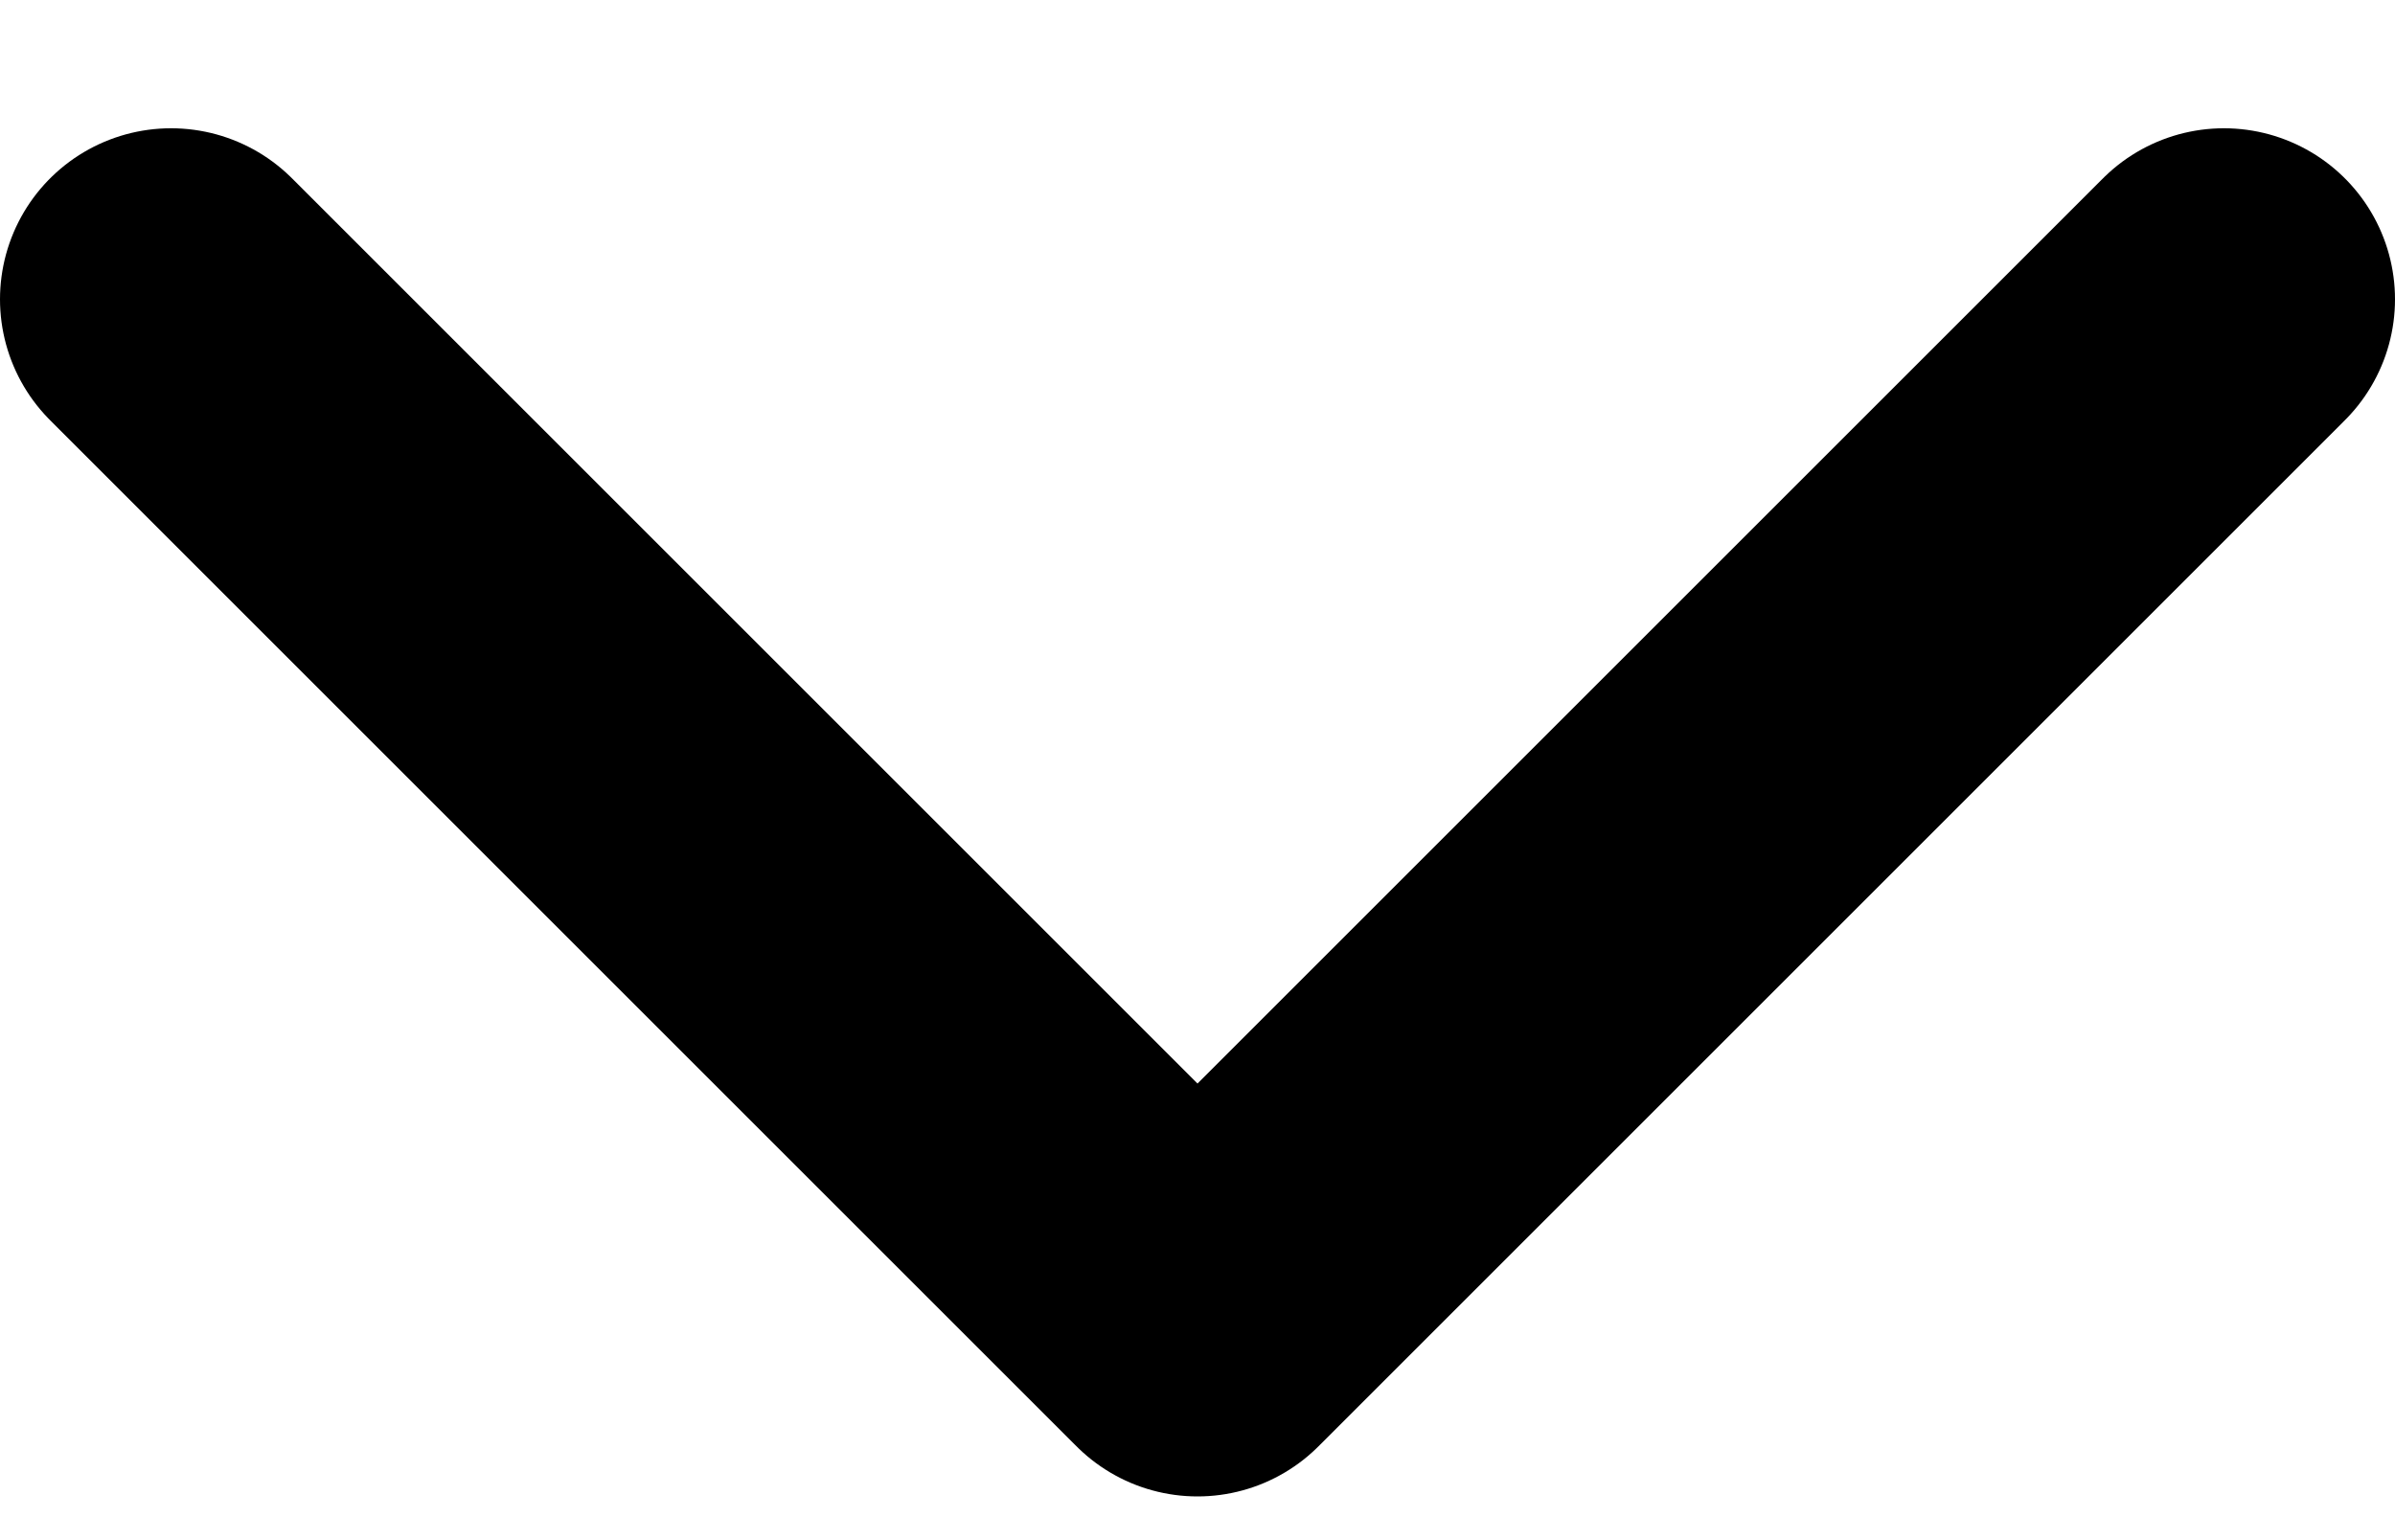
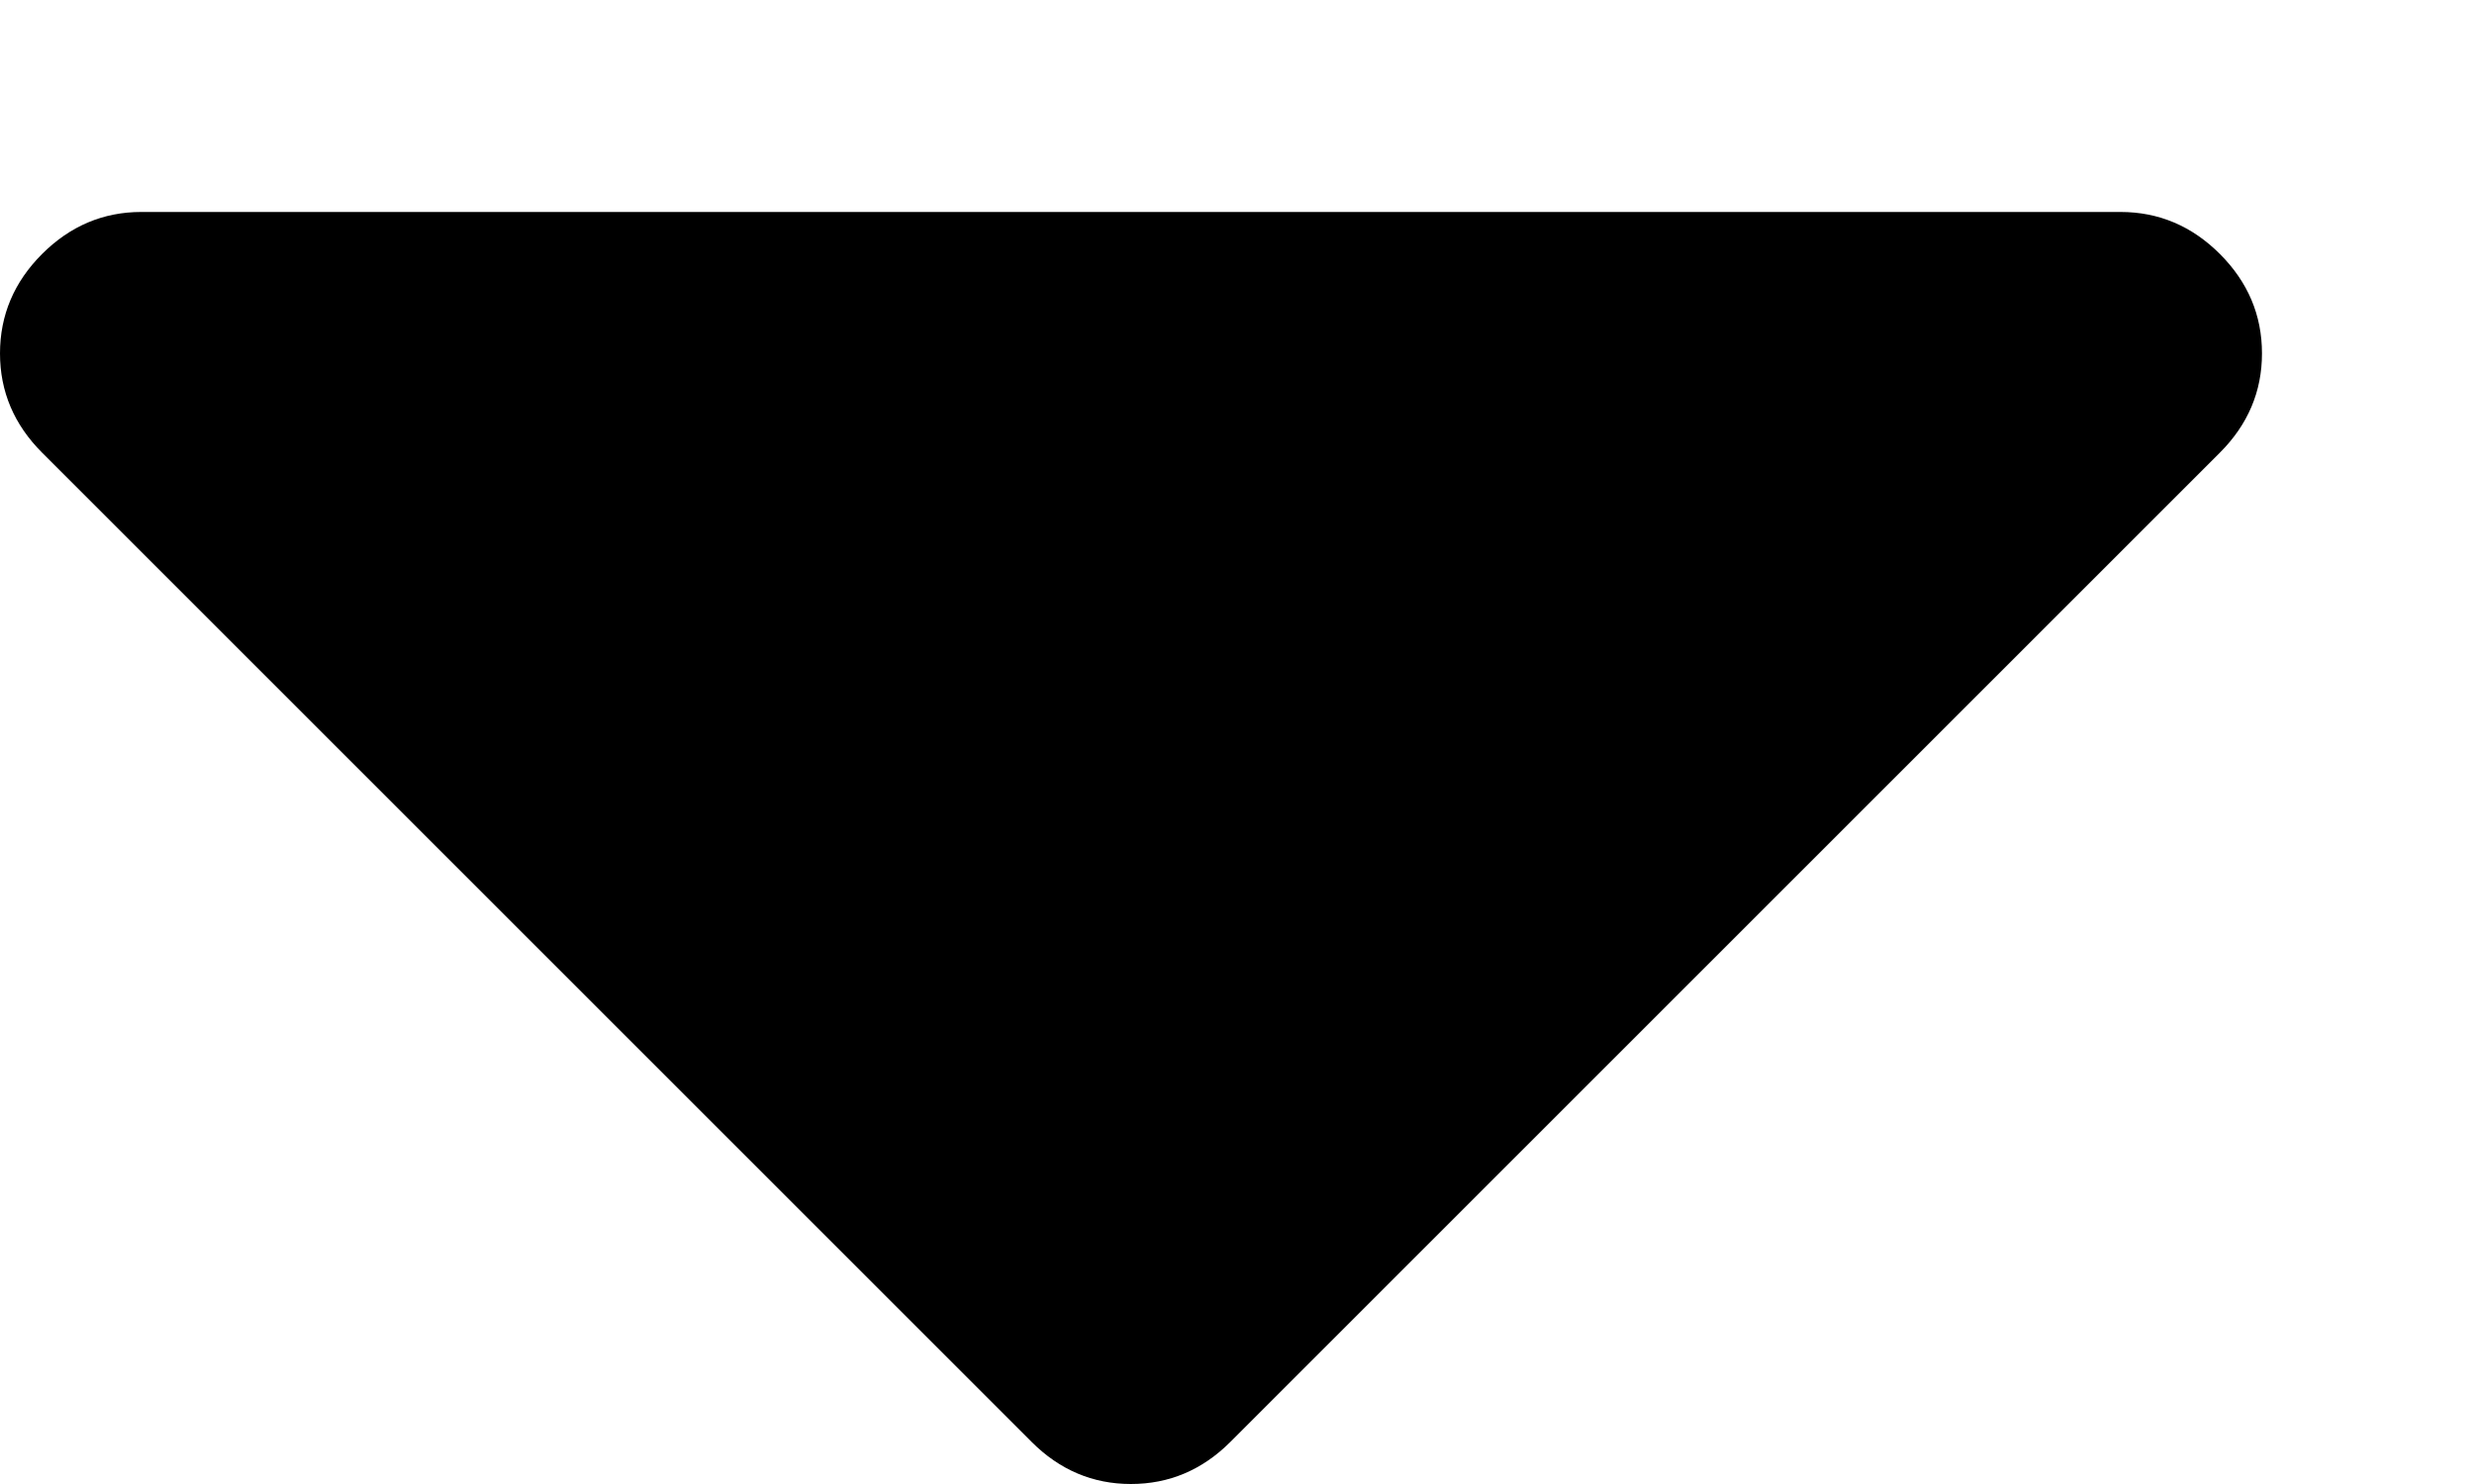
- <svg xmlns="http://www.w3.org/2000/svg" width="14" height="9" viewBox="0 0 14 9" fill="none">
-   <path d="M1 1.75L7 7.75L13 1.75" stroke="currentColor" stroke-width="2" stroke-linecap="round" stroke-linejoin="round" />
+ <svg xmlns="http://www.w3.org/2000/svg" width="10" height="6" viewBox="0 0 10 6" fill="none">
+   <path d="M9.143 1.429C9.143 1.274 9.086 1.14 8.973 1.027C8.86 0.914 8.726 0.857 8.571 0.857H0.571C0.417 0.857 0.283 0.914 0.17 1.027C0.057 1.14 0 1.274 0 1.429C0 1.583 0.057 1.717 0.17 1.83L4.17 5.83C4.283 5.943 4.417 6 4.571 6C4.726 6 4.86 5.943 4.973 5.83L8.973 1.83C9.086 1.717 9.143 1.583 9.143 1.429Z" fill="currentColor" />
</svg>
